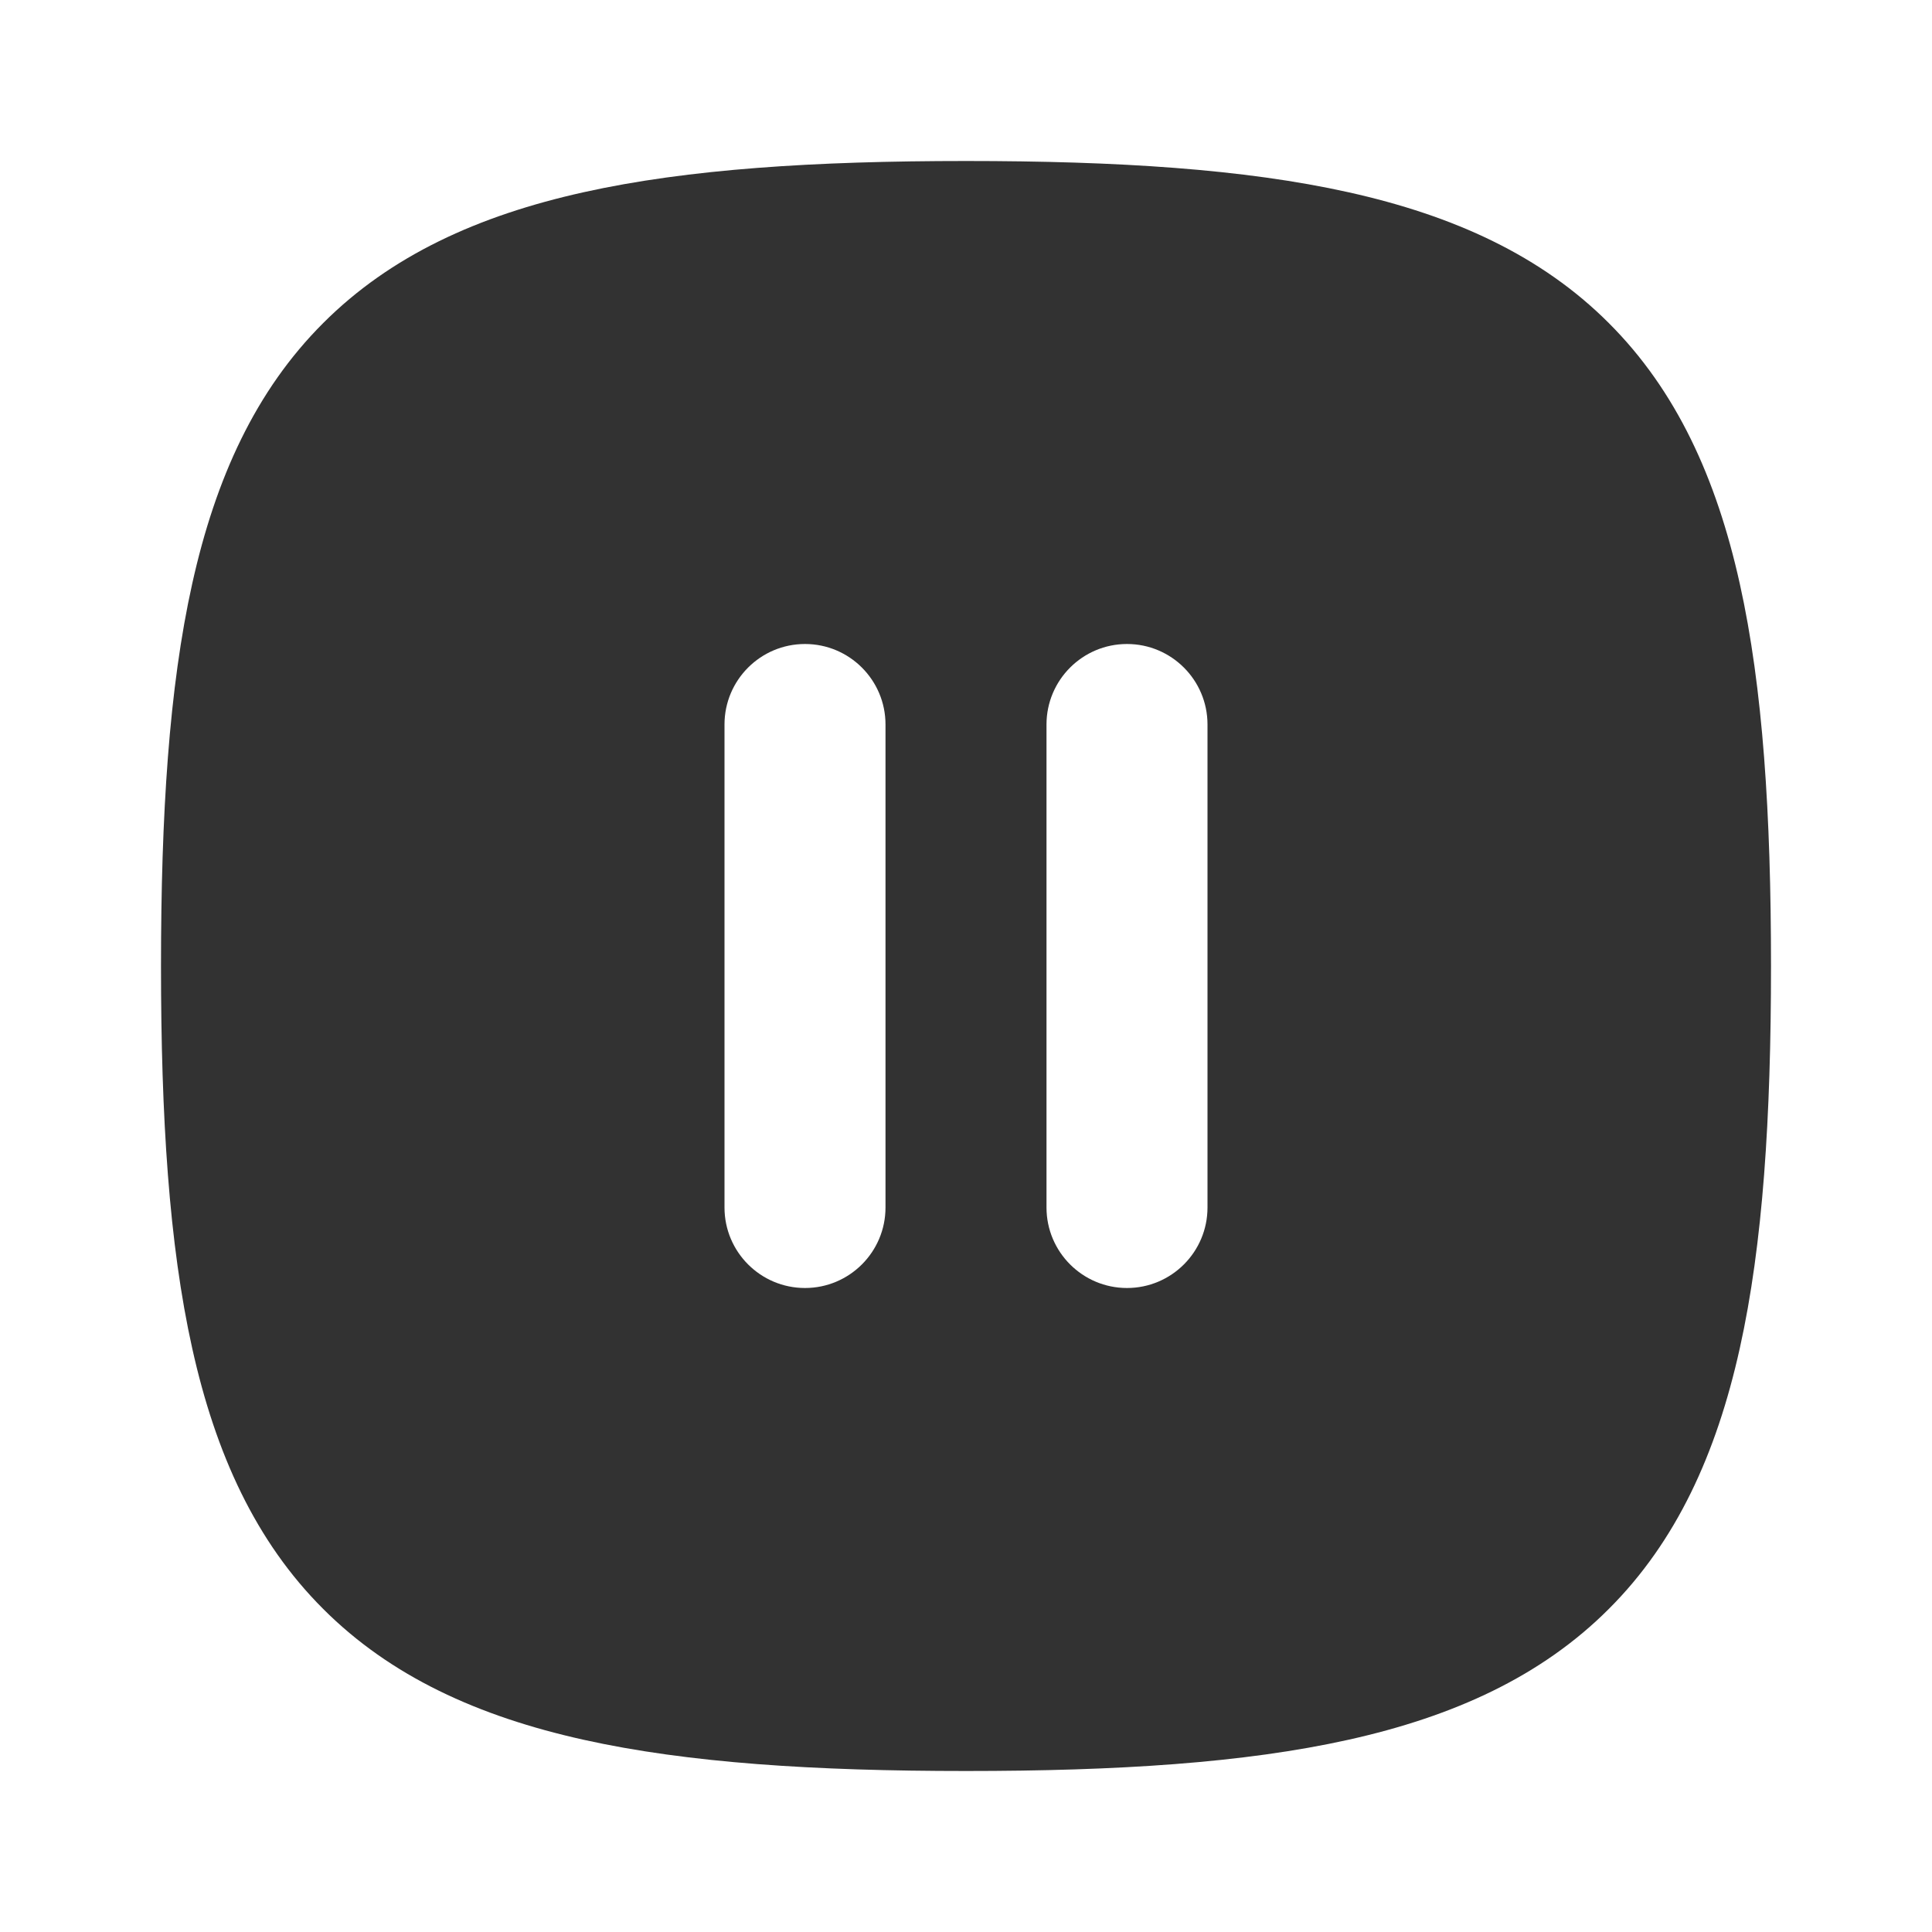
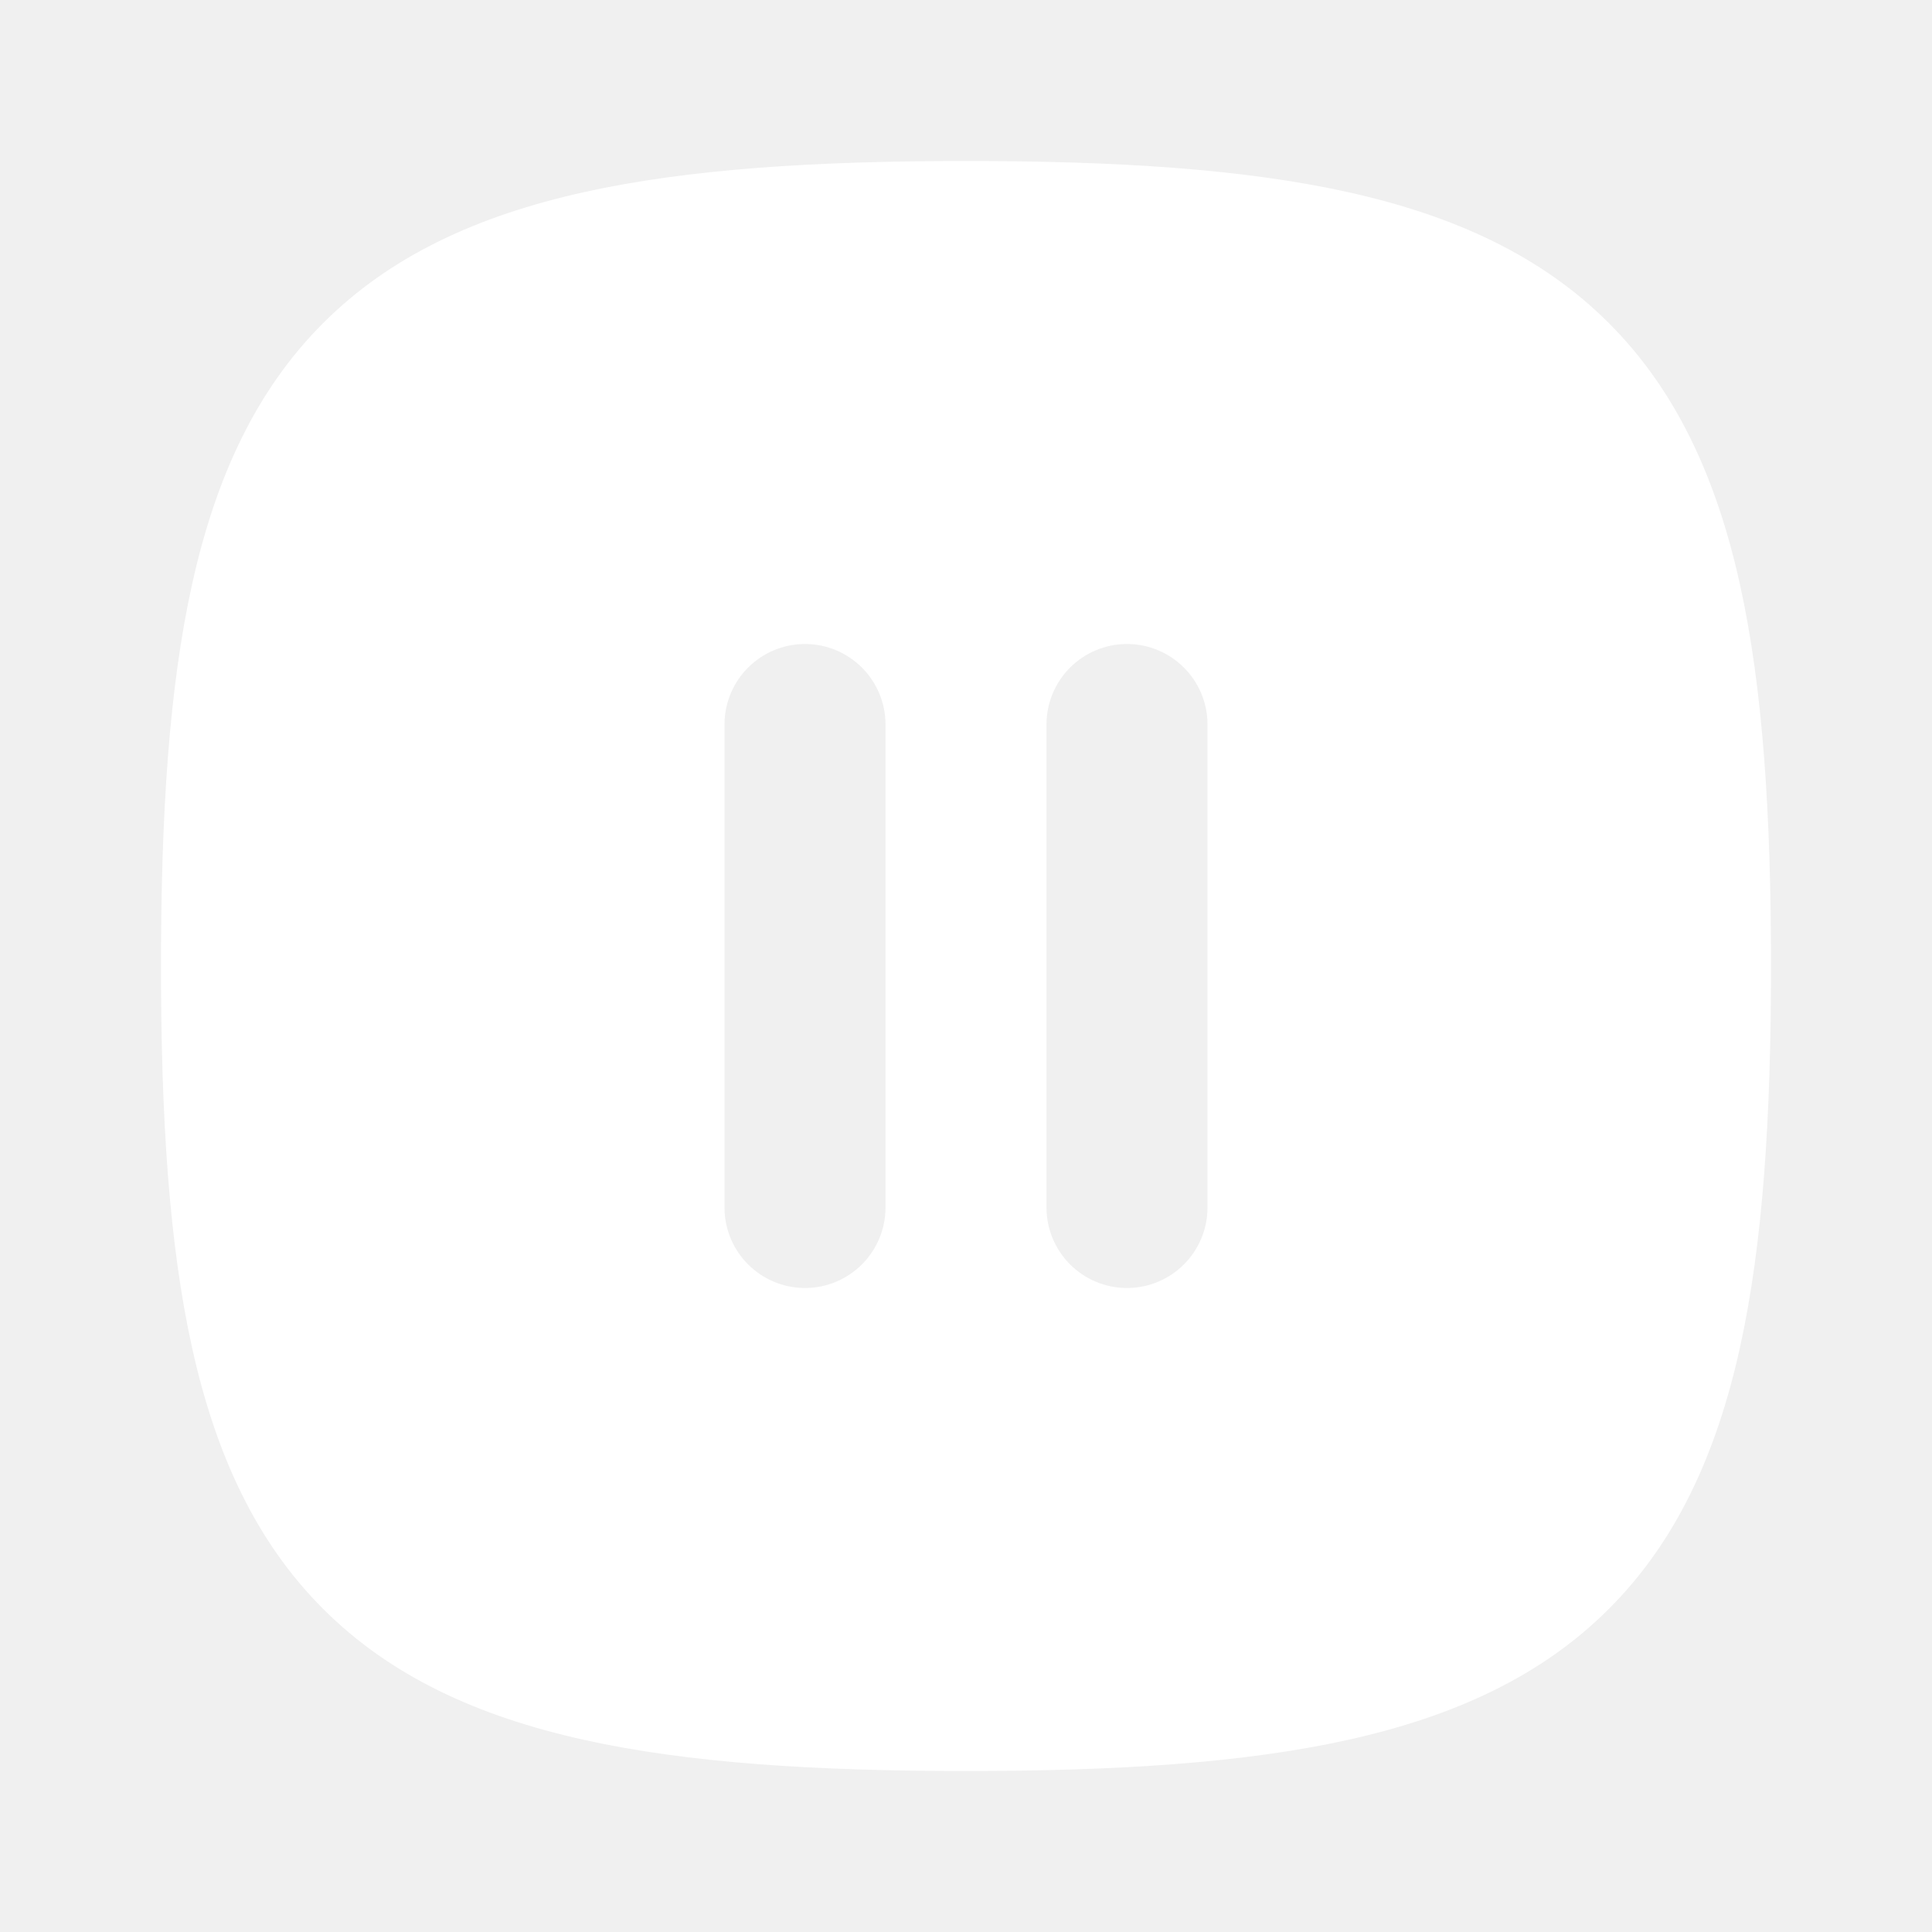
<svg xmlns="http://www.w3.org/2000/svg" width="800px" height="800px" viewBox="0 0 24 24" fill="none">
-   <rect width="24" height="24" fill="white" />
-   <path fill-rule="evenodd" clip-rule="evenodd" d="M14 8C14.552 8 15 8.448 15 9L15 15C15 15.552 14.552 16 14 16C13.448 16 13 15.552 13 15L13 9C13 8.448 13.448 8 14 8ZM10 8C10.552 8 11 8.448 11 9L11 15C11 15.552 10.552 16 10 16C9.448 16 9 15.552 9 15L9 9C9 8.448 9.448 8 10 8ZM7.25 2.388C8.549 2.099 10.124 2 12 2C13.876 2 15.451 2.099 16.75 2.388C18.06 2.679 19.149 3.176 19.986 4.014C20.824 4.851 21.321 5.94 21.612 7.25C21.901 8.549 22 10.124 22 12C22 13.876 21.901 15.451 21.612 16.75C21.321 18.06 20.824 19.149 19.986 19.986C19.149 20.824 18.06 21.321 16.75 21.612C15.451 21.901 13.876 22 12 22C10.124 22 8.549 21.901 7.25 21.612C5.94 21.321 4.851 20.824 4.014 19.986C3.176 19.149 2.679 18.06 2.388 16.75C2.099 15.451 2 13.876 2 12C2 10.124 2.099 8.549 2.388 7.25C2.679 5.94 3.176 4.851 4.014 4.014C4.851 3.176 5.94 2.679 7.25 2.388Z" fill="#323232" />
+   <rect width="24" height="24" fill="none" />
+   <path fill-rule="evenodd" clip-rule="evenodd" d="M14 8C14.552 8 15 8.448 15 9L15 15C15 15.552 14.552 16 14 16C13.448 16 13 15.552 13 15L13 9C13 8.448 13.448 8 14 8ZM10 8C10.552 8 11 8.448 11 9L11 15C11 15.552 10.552 16 10 16C9.448 16 9 15.552 9 15L9 9C9 8.448 9.448 8 10 8ZM7.25 2.388C8.549 2.099 10.124 2 12 2C13.876 2 15.451 2.099 16.75 2.388C18.06 2.679 19.149 3.176 19.986 4.014C20.824 4.851 21.321 5.94 21.612 7.25C21.901 8.549 22 10.124 22 12C22 13.876 21.901 15.451 21.612 16.75C21.321 18.06 20.824 19.149 19.986 19.986C19.149 20.824 18.06 21.321 16.75 21.612C15.451 21.901 13.876 22 12 22C10.124 22 8.549 21.901 7.25 21.612C5.94 21.321 4.851 20.824 4.014 19.986C3.176 19.149 2.679 18.06 2.388 16.75C2.099 15.451 2 13.876 2 12C2 10.124 2.099 8.549 2.388 7.25C2.679 5.94 3.176 4.851 4.014 4.014C4.851 3.176 5.94 2.679 7.25 2.388Z" fill="white" />
</svg>
